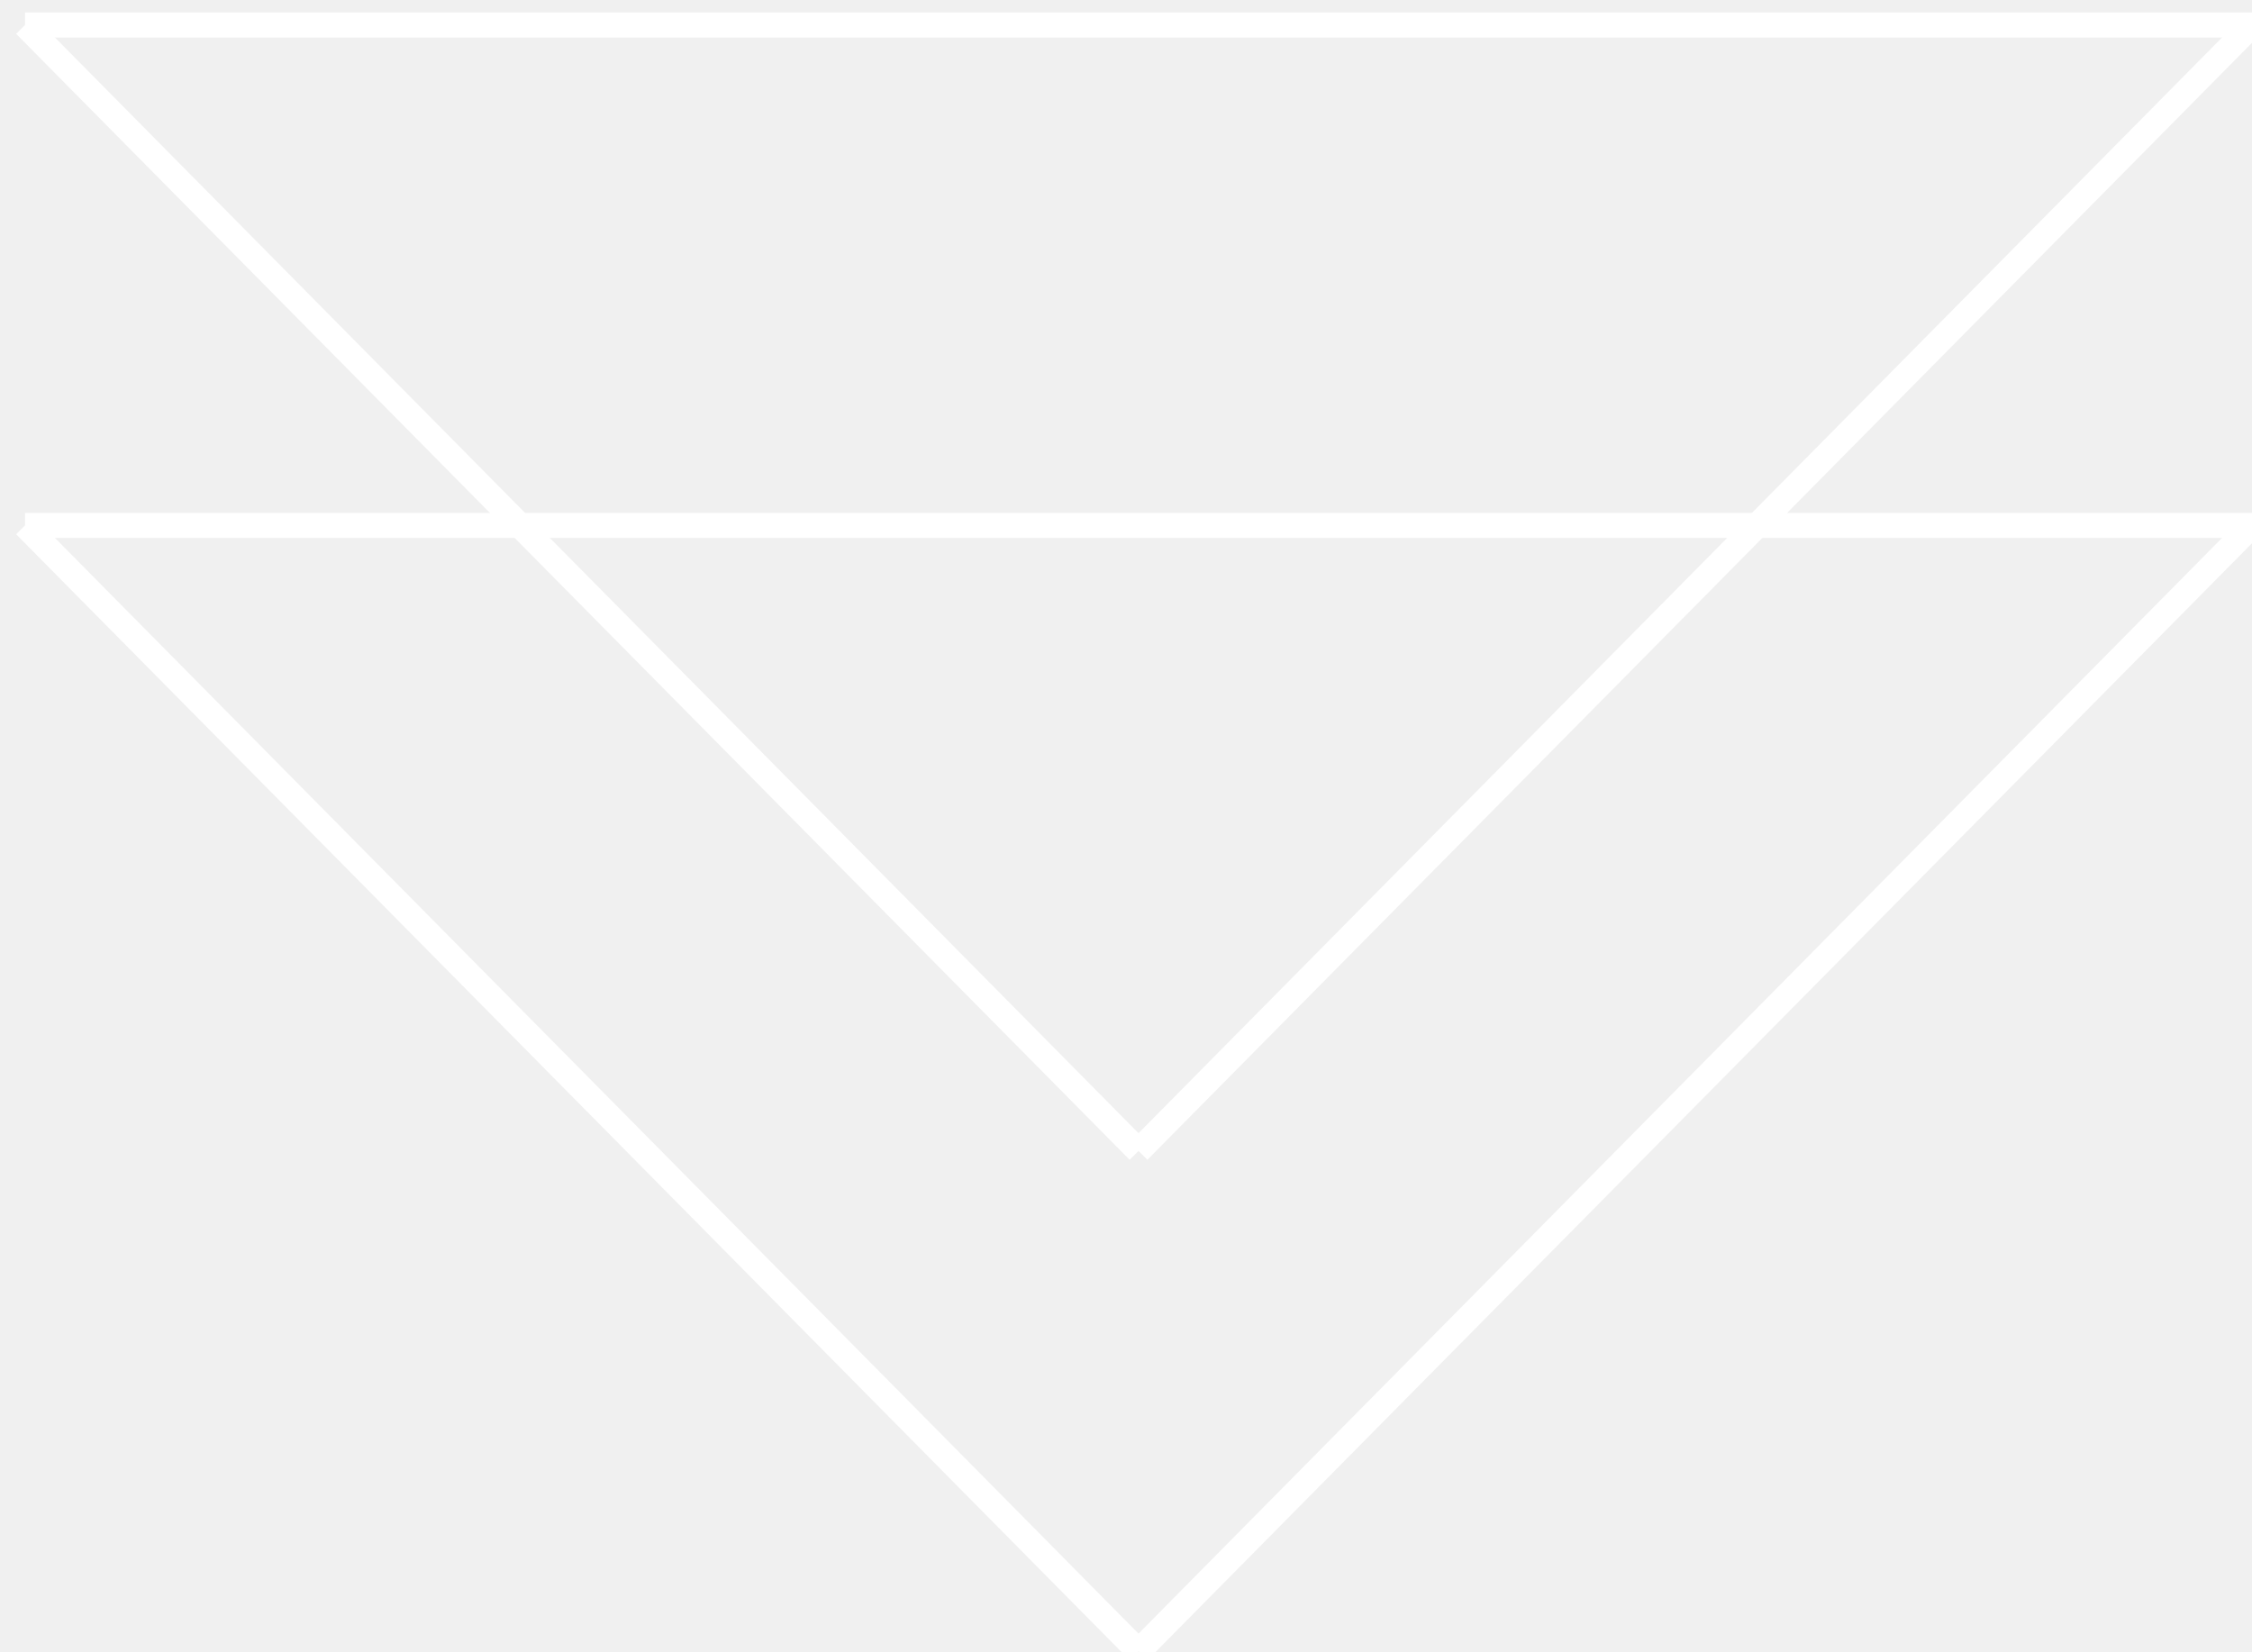
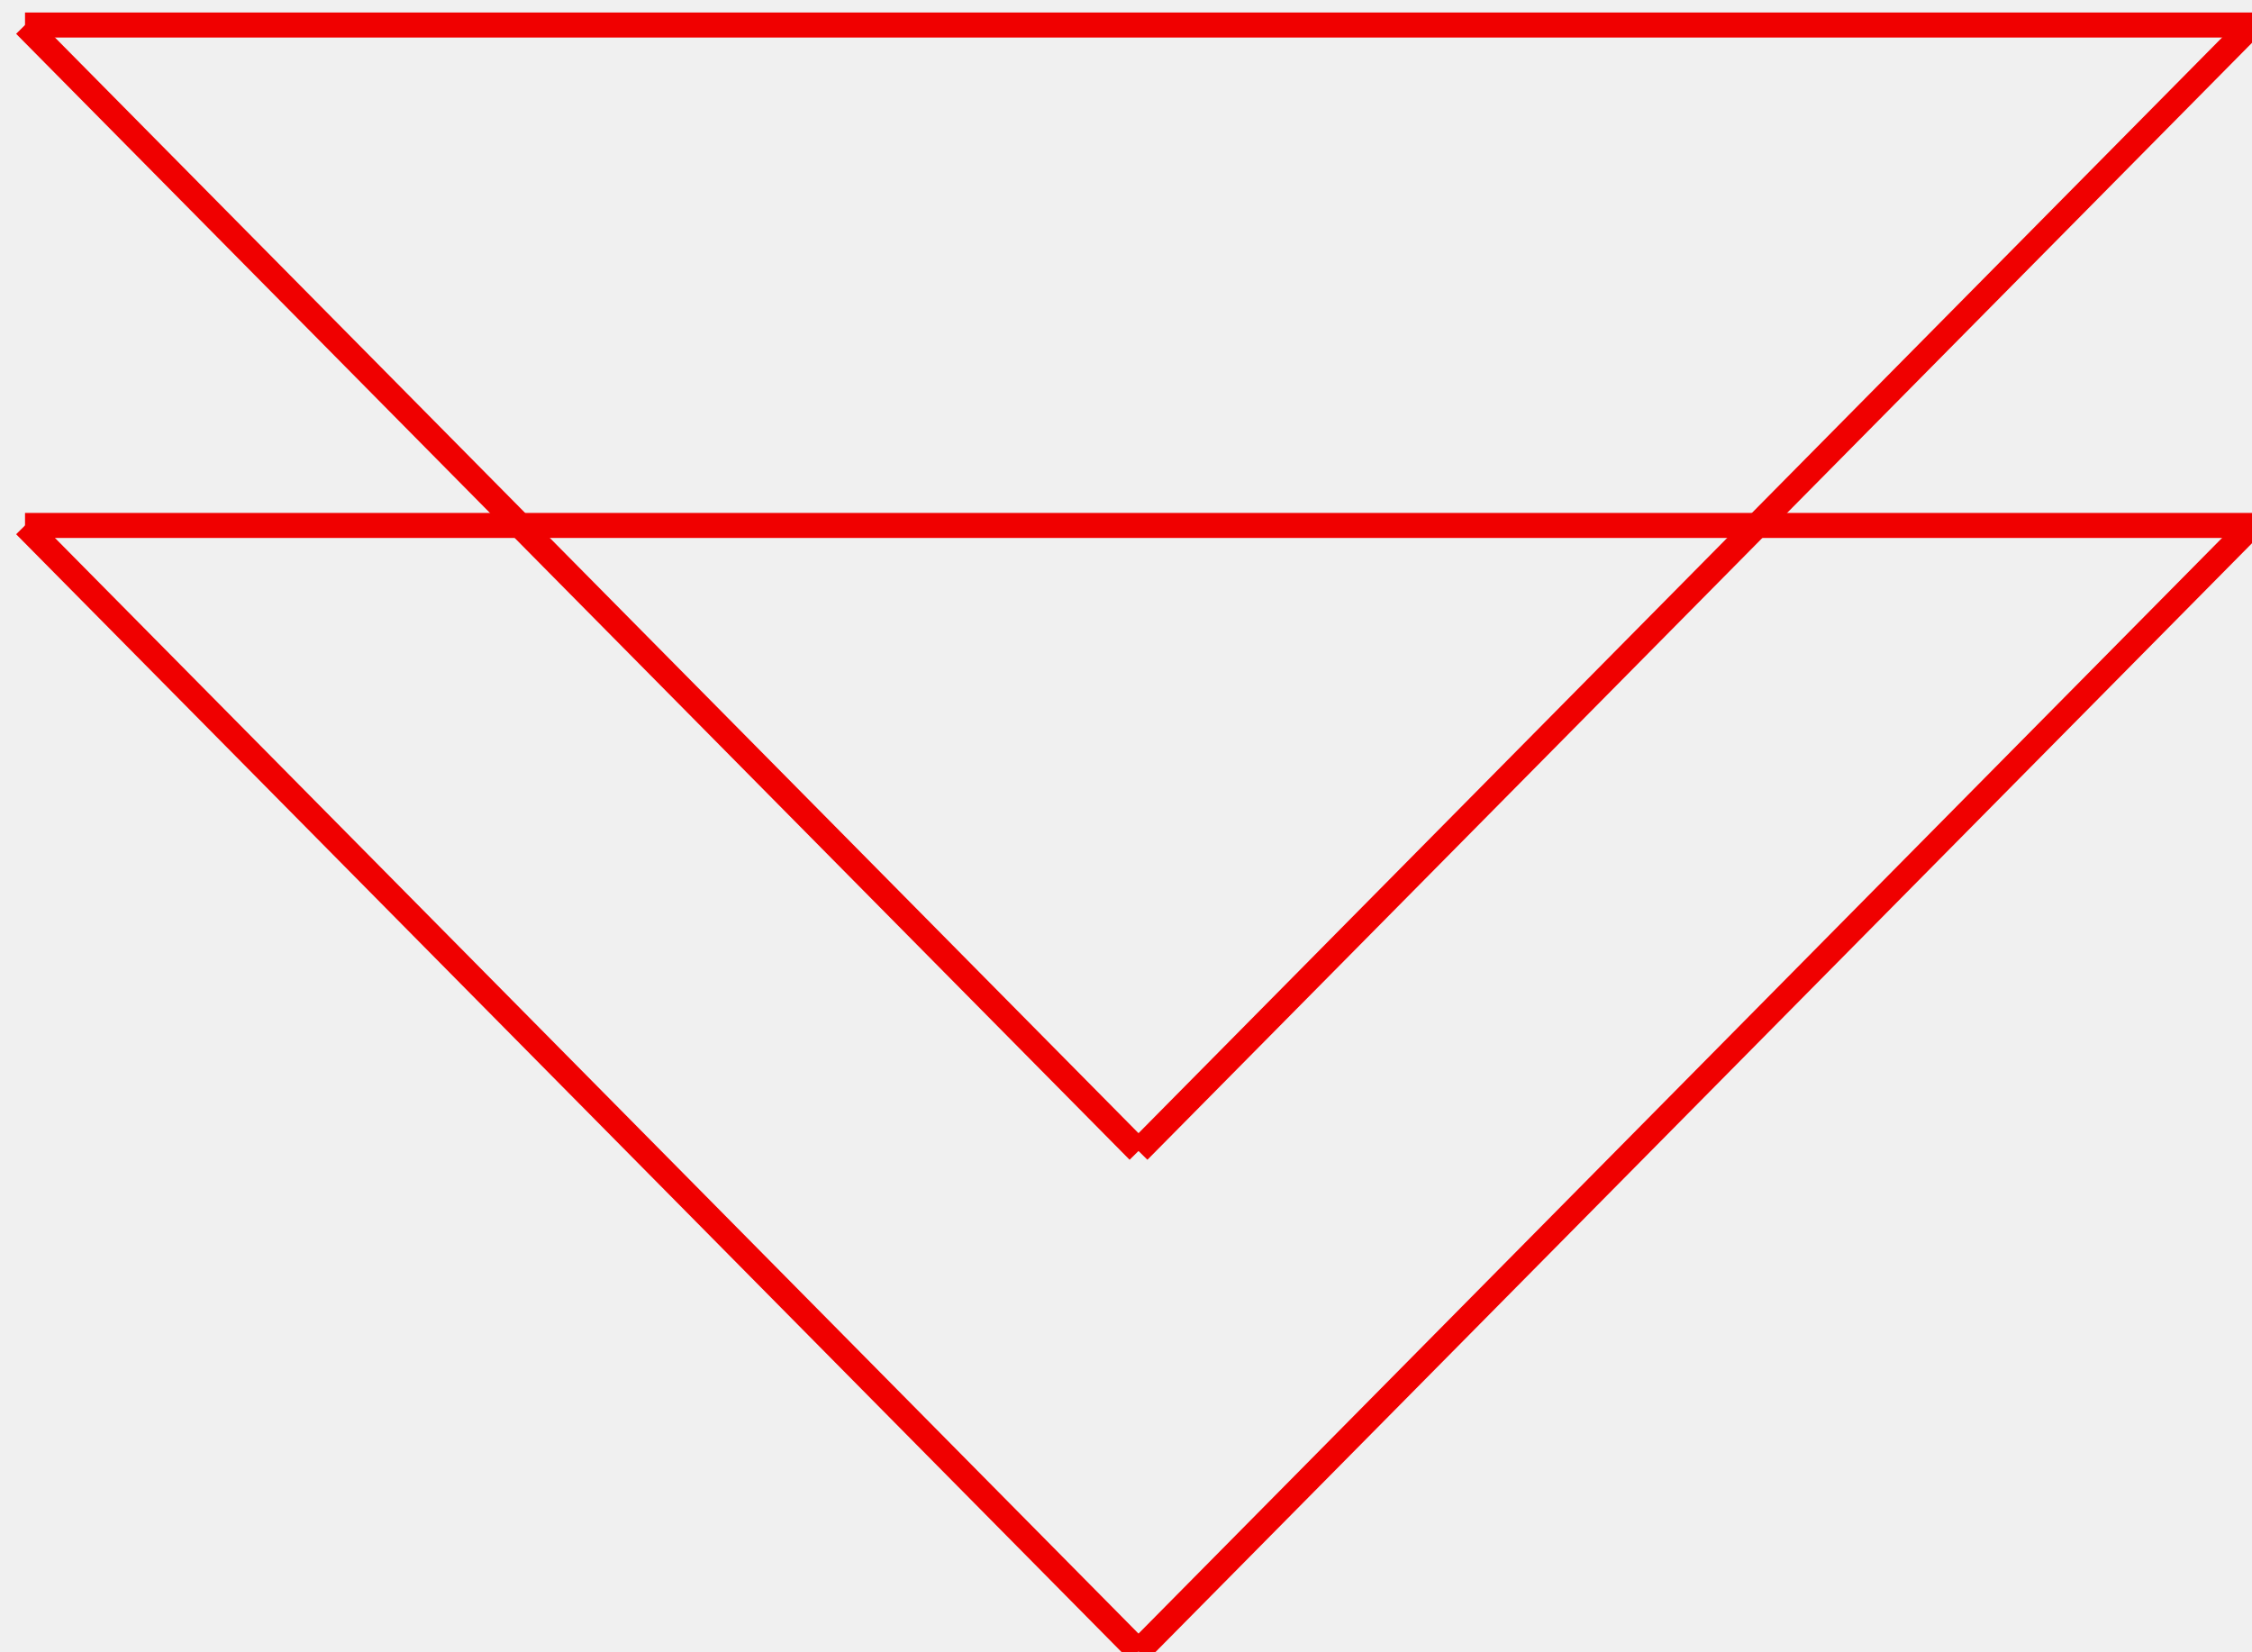
<svg xmlns="http://www.w3.org/2000/svg" width="90px" height="66px" viewBox="0 0 90 66" zoomAndPan="disable">
-   <line x1="1" y1="1" x2="90" y2="1" style="stroke:#fff;stroke-width:1" />
-   <line x1="1" y1="1" x2="45.5" y2="46" style="stroke:#fff;stroke-width:1" />
-   <line x1="90" y1="1" x2="45.5" y2="46" style="stroke:#fff;stroke-width:1" />
-   <line x1="1" y1="21" x2="90" y2="21" style="stroke:#fff;stroke-width:1" />
-   <line x1="1" y1="21" x2="45.5" y2="66" style="stroke:#fff;stroke-width:1" />
-   <line x1="90" y1="21" x2="45.5" y2="66" style="stroke:#fff;stroke-width:1" />
+   <line x1="1" y1="1" x2="90" y2="1" style="stroke:#f00000;stroke-width:1" />
+   <line x1="1" y1="1" x2="45.5" y2="46" style="stroke:#f00000;stroke-width:1" />
+   <line x1="90" y1="1" x2="45.5" y2="46" style="stroke:#f00000;stroke-width:1" />
+   <line x1="1" y1="21" x2="90" y2="21" style="stroke:#f00000;stroke-width:1" />
+   <line x1="1" y1="21" x2="45.5" y2="66" style="stroke:#f00000;stroke-width:1" />
+   <line x1="90" y1="21" x2="45.5" y2="66" style="stroke:#f00000;stroke-width:1" />
</svg>
